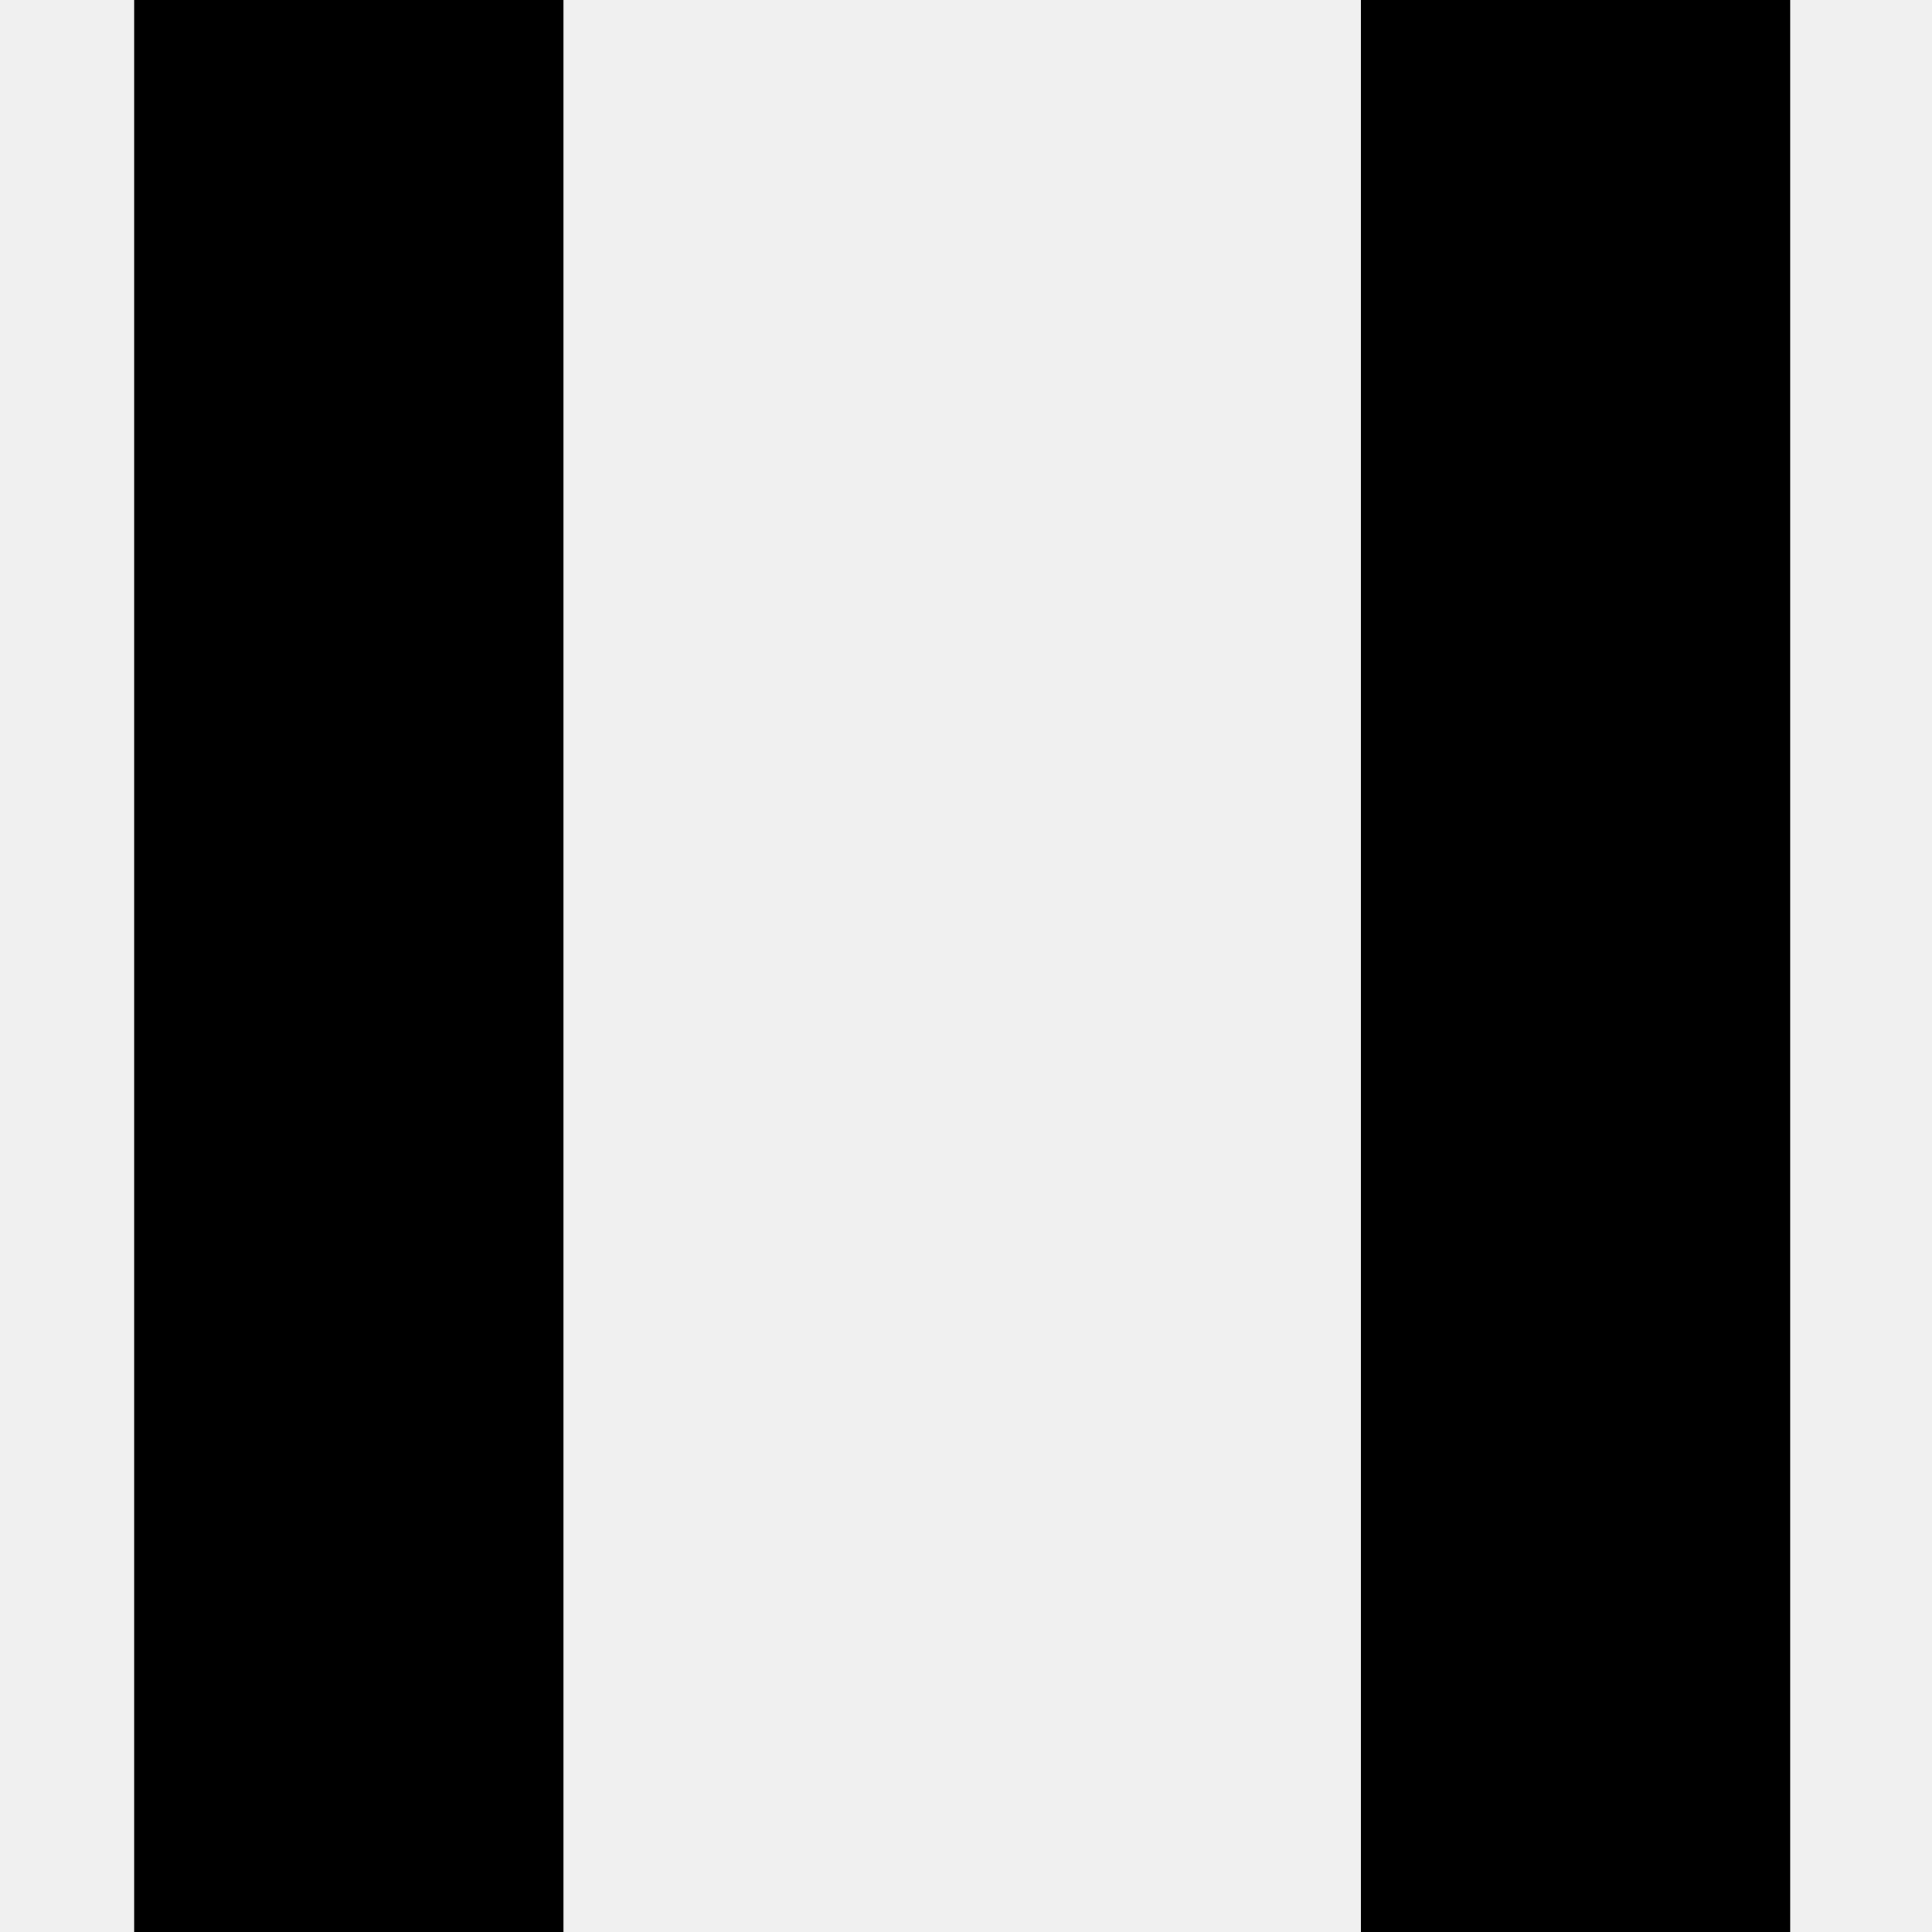
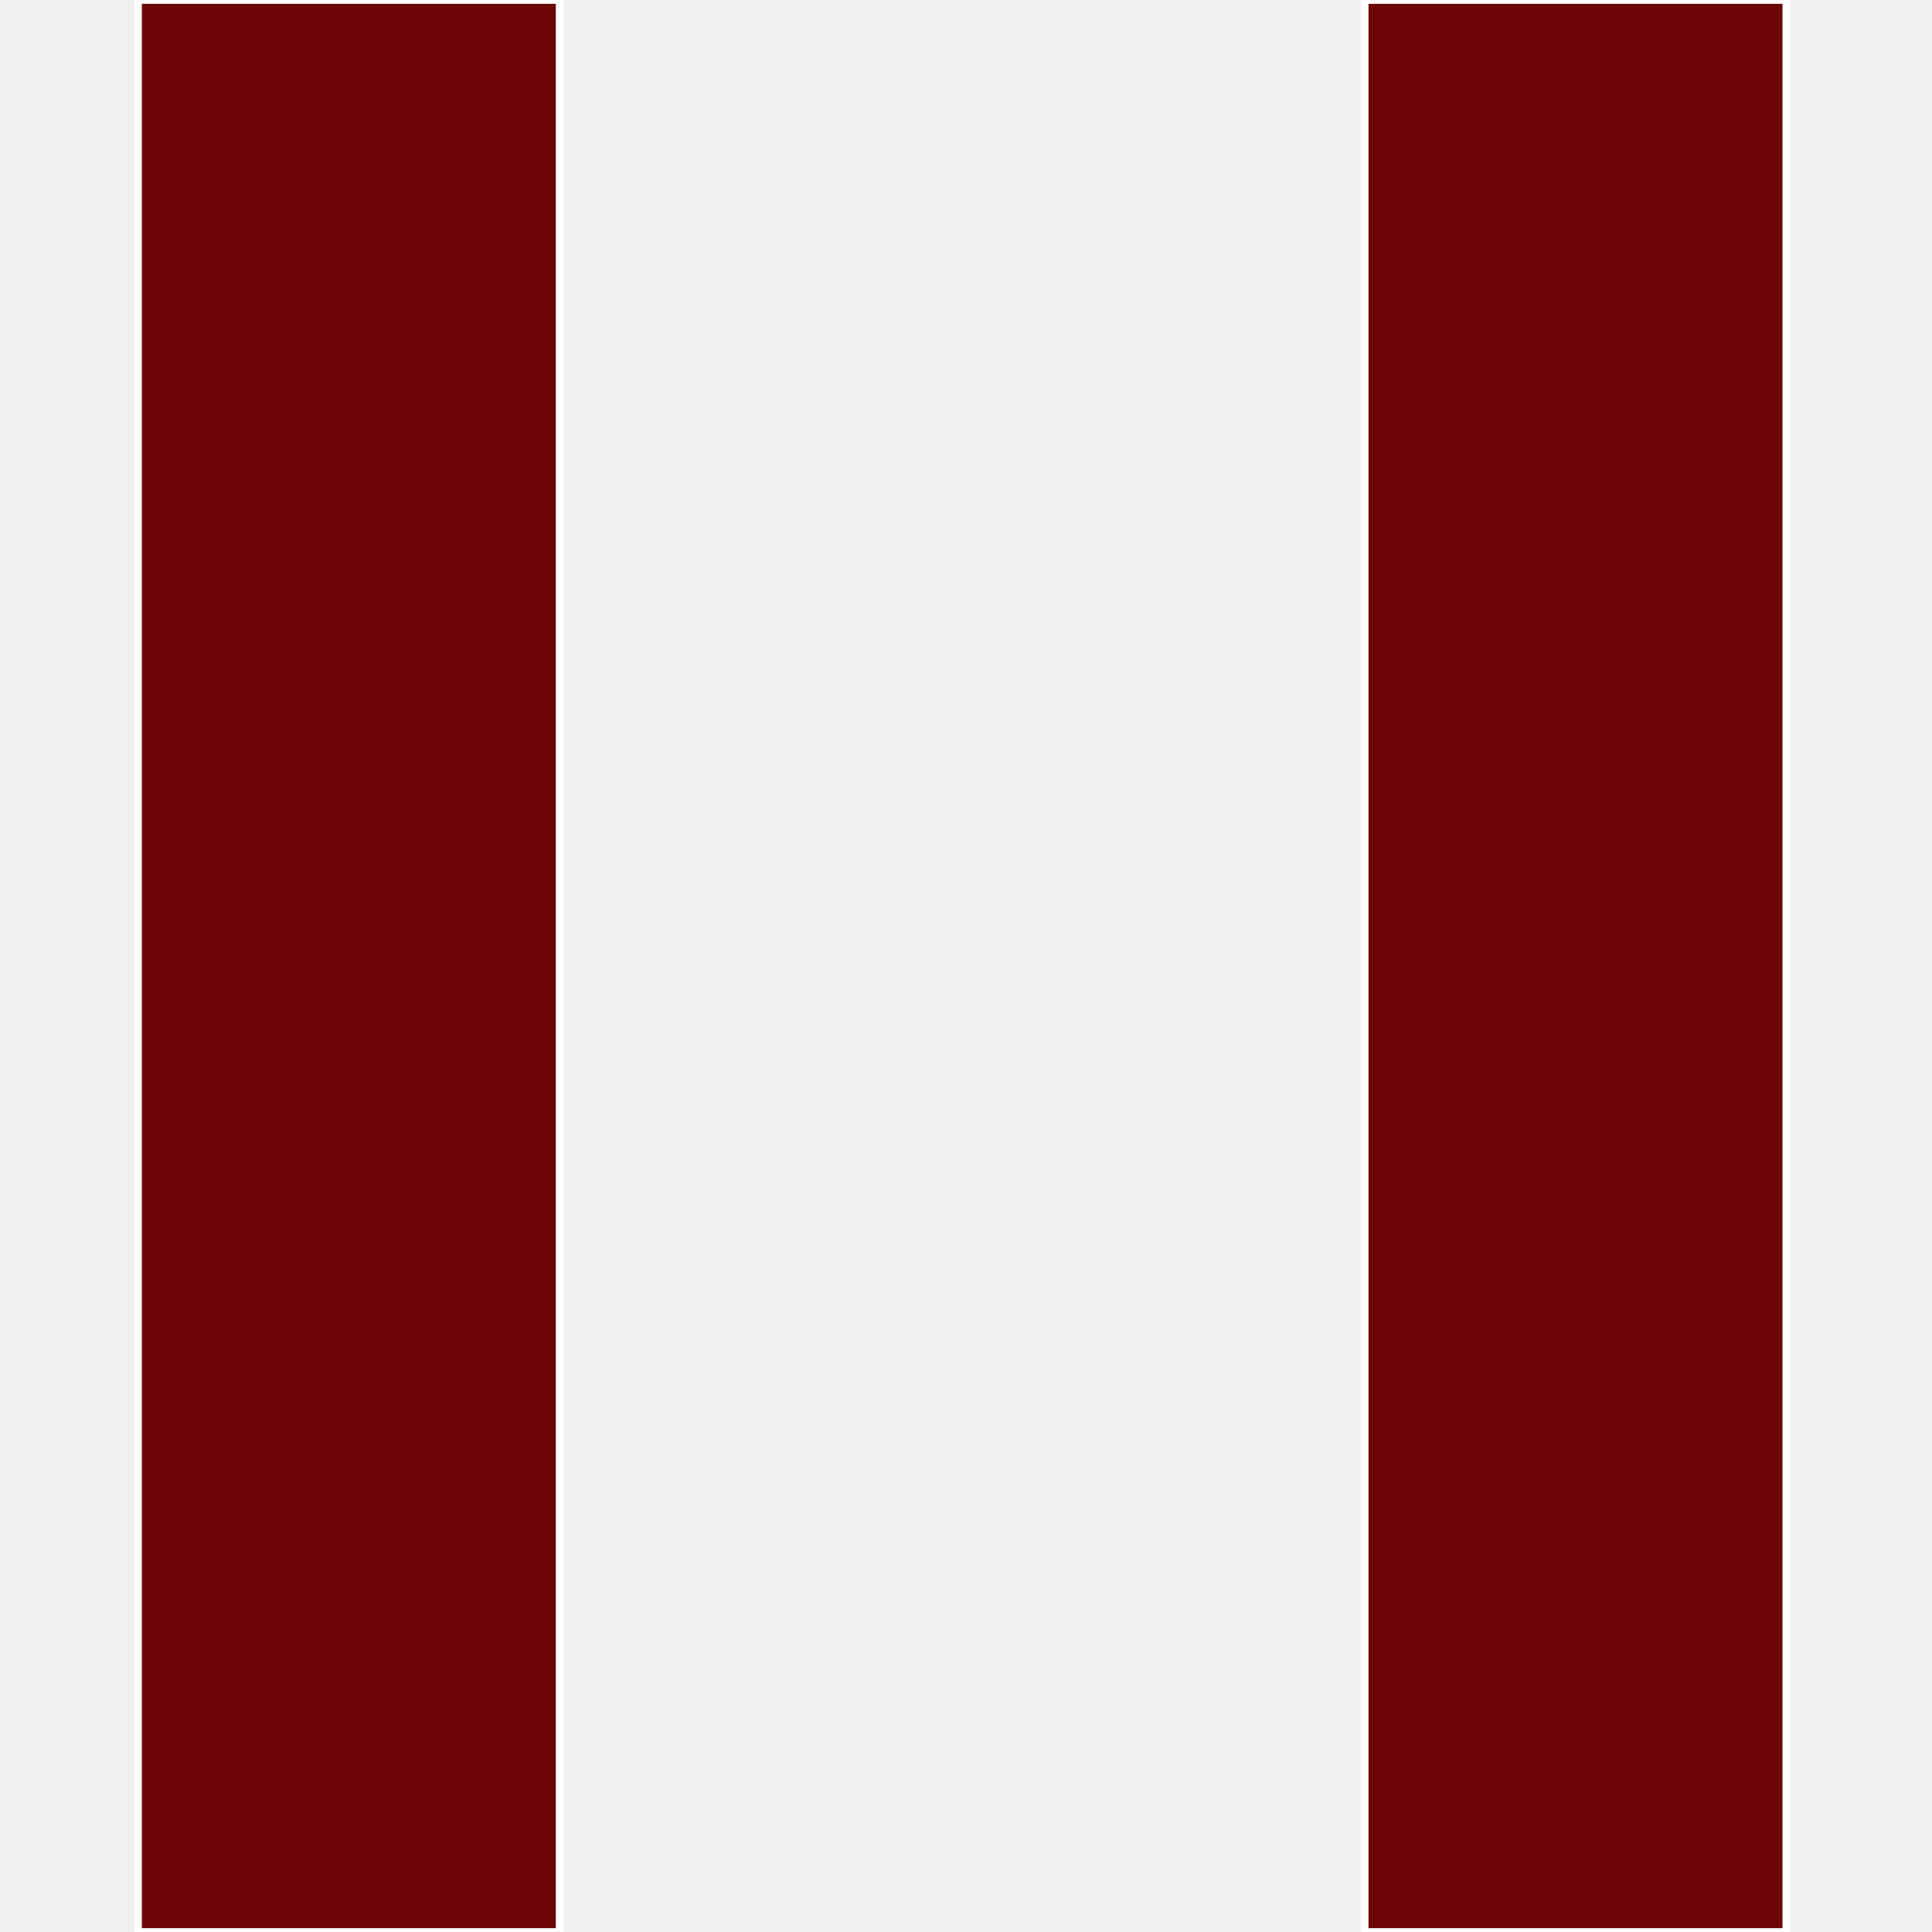
<svg xmlns="http://www.w3.org/2000/svg" width="3.5in" height="3.5in" viewBox="0 0 252 252">
-   <path id="Selection" fill="currentColor" stroke="currentColor" stroke-width="1" d="M 73.00,0.00            C 73.00,0.00 73.00,252.00 73.00,252.00              73.00,252.00 18.00,252.00 18.00,252.00              18.00,252.00 18.00,0.00 18.00,0.00              18.00,0.00 73.00,0.00 73.00,0.00 Z            M 233.00,0.00            C 233.00,0.00 233.00,252.00 233.00,252.00              233.00,252.00 178.00,252.00 178.00,252.00              178.00,252.00 178.00,0.00 178.00,0.00              178.00,0.00 233.00,0.00 233.00,0.00 Z" />
+   <path id="Selection" fill="#6D0707" stroke="#ffffff" stroke-width="1" d="M 73.00,0.00            C 73.00,0.00 73.00,252.00 73.00,252.00              73.00,252.00 18.00,252.00 18.00,252.00              18.00,252.00 18.00,0.00 18.00,0.00              18.00,0.00 73.00,0.00 73.00,0.00 Z            M 233.00,0.00            C 233.00,0.00 233.00,252.00 233.00,252.00              233.00,252.00 178.00,252.00 178.00,252.00              178.00,252.00 178.00,0.00 178.00,0.00              178.00,0.00 233.00,0.00 233.00,0.00 Z" />
</svg>
